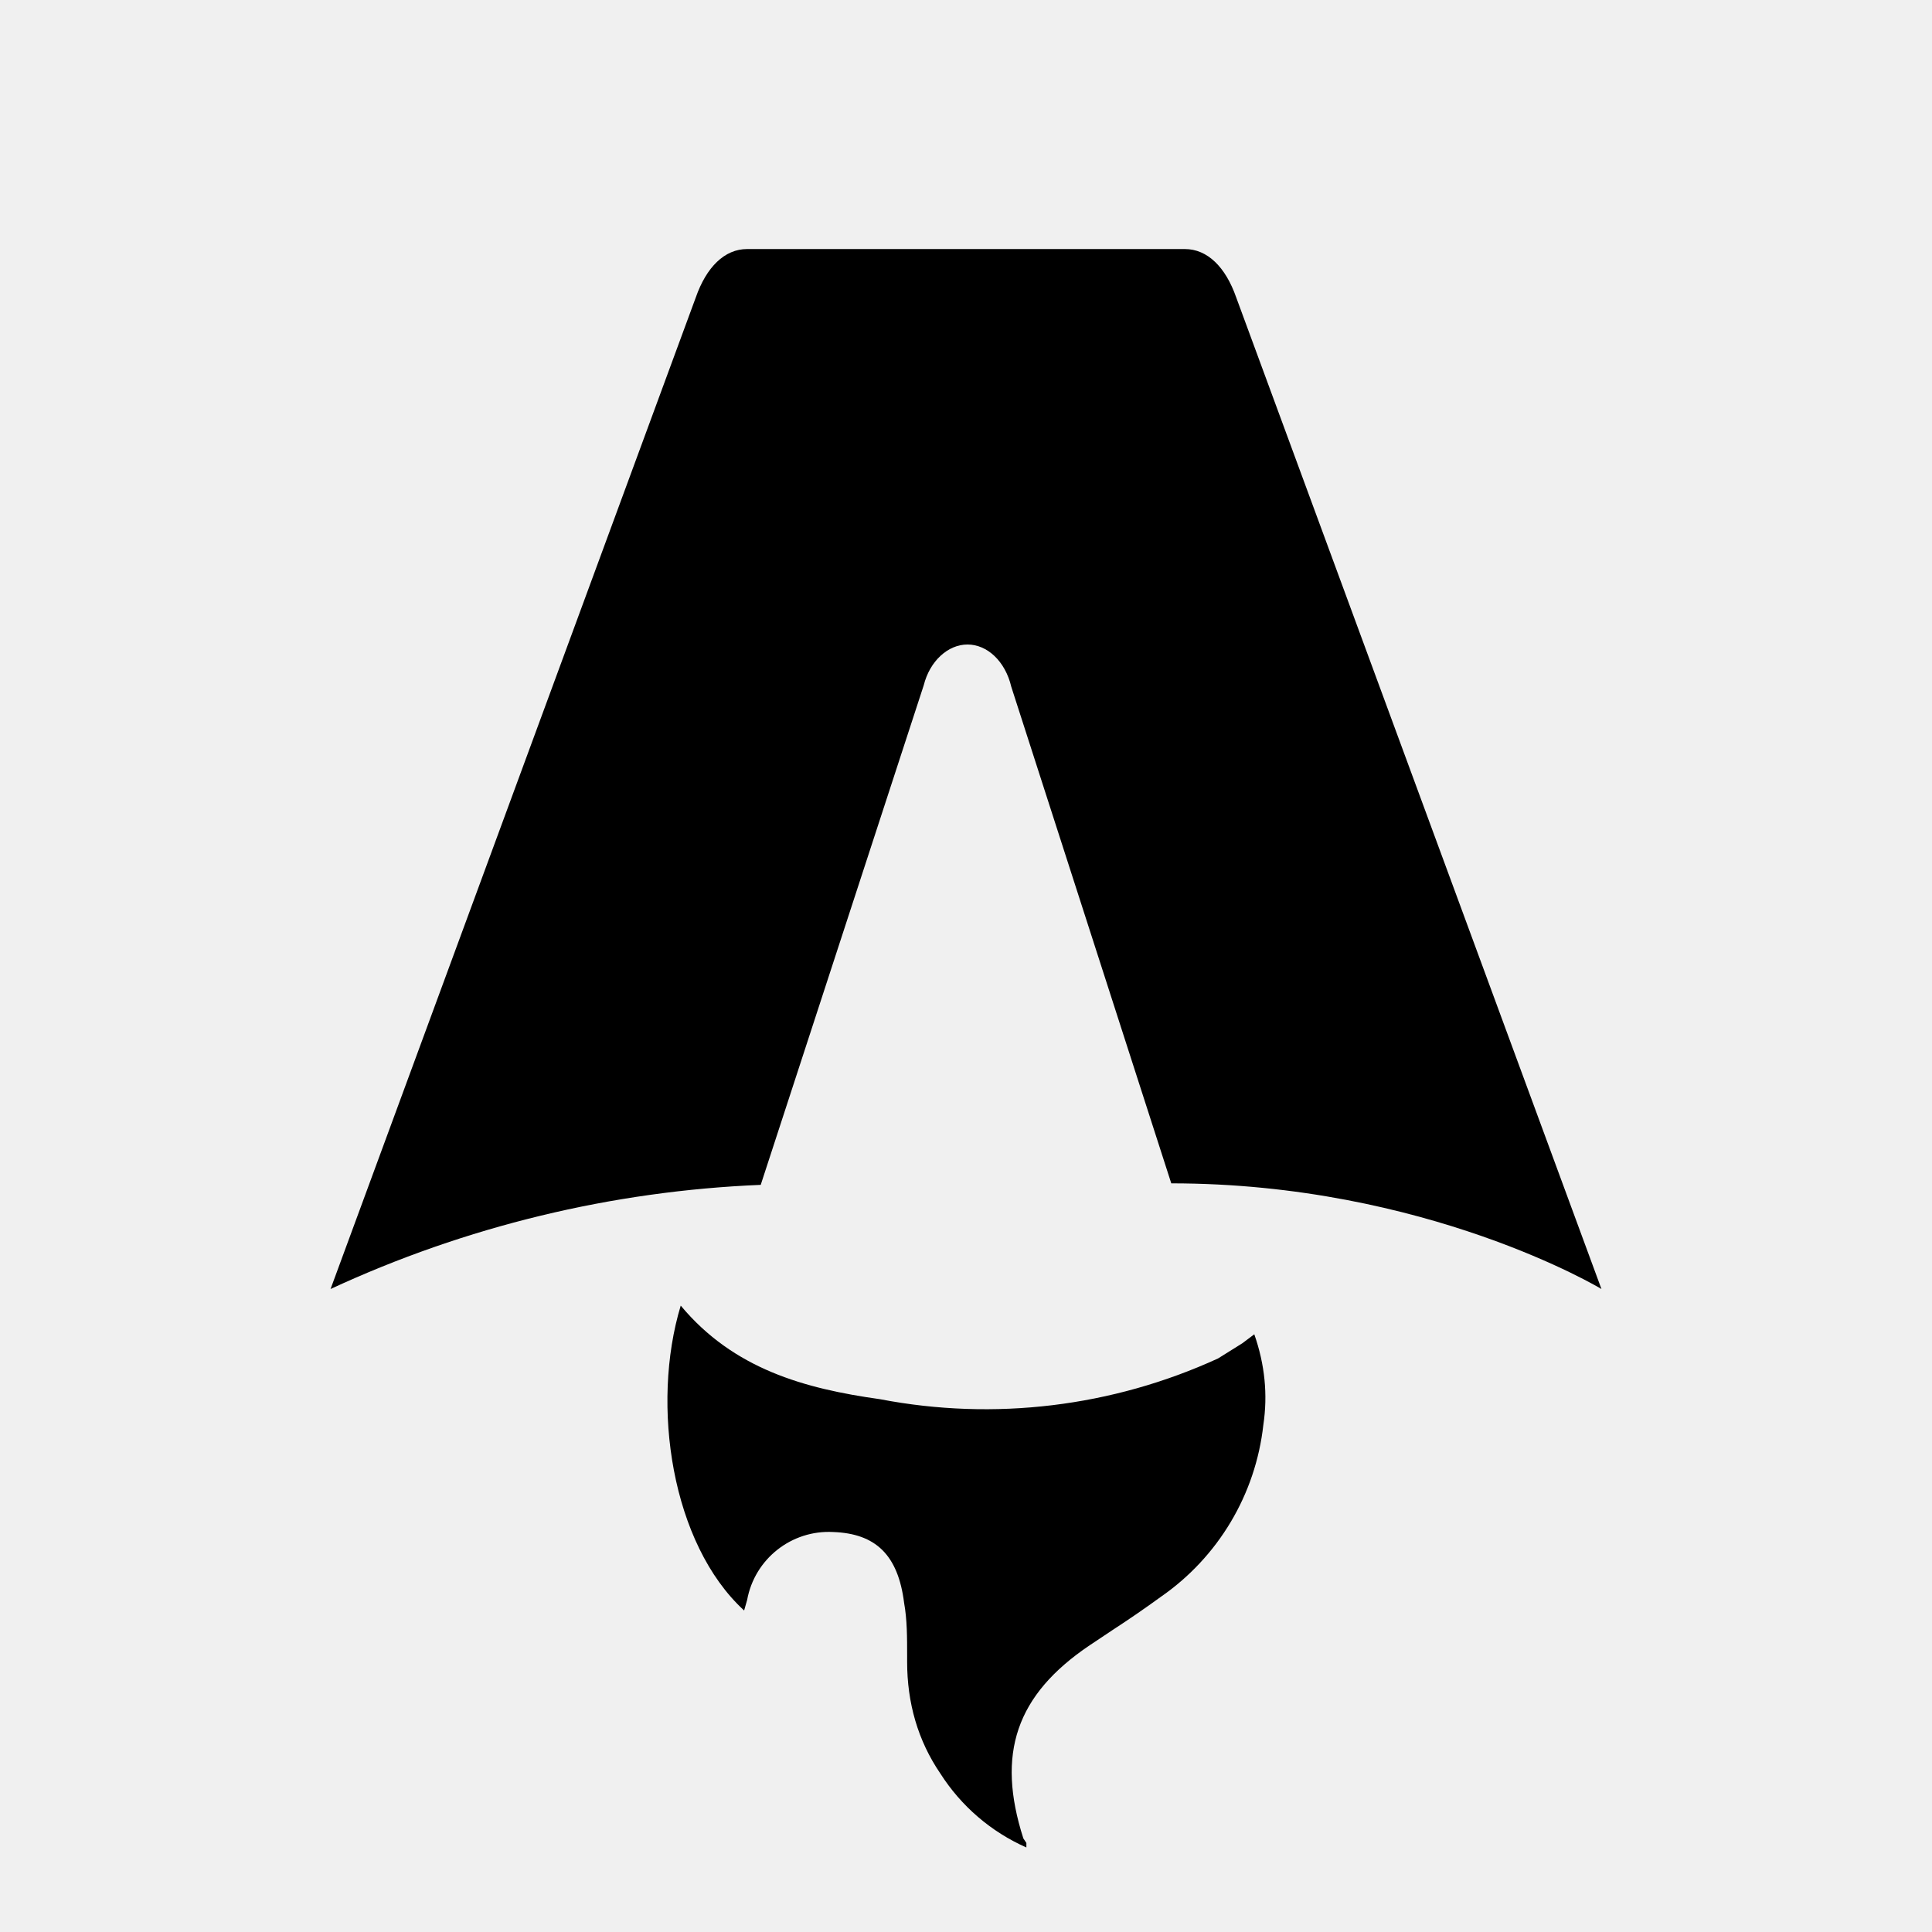
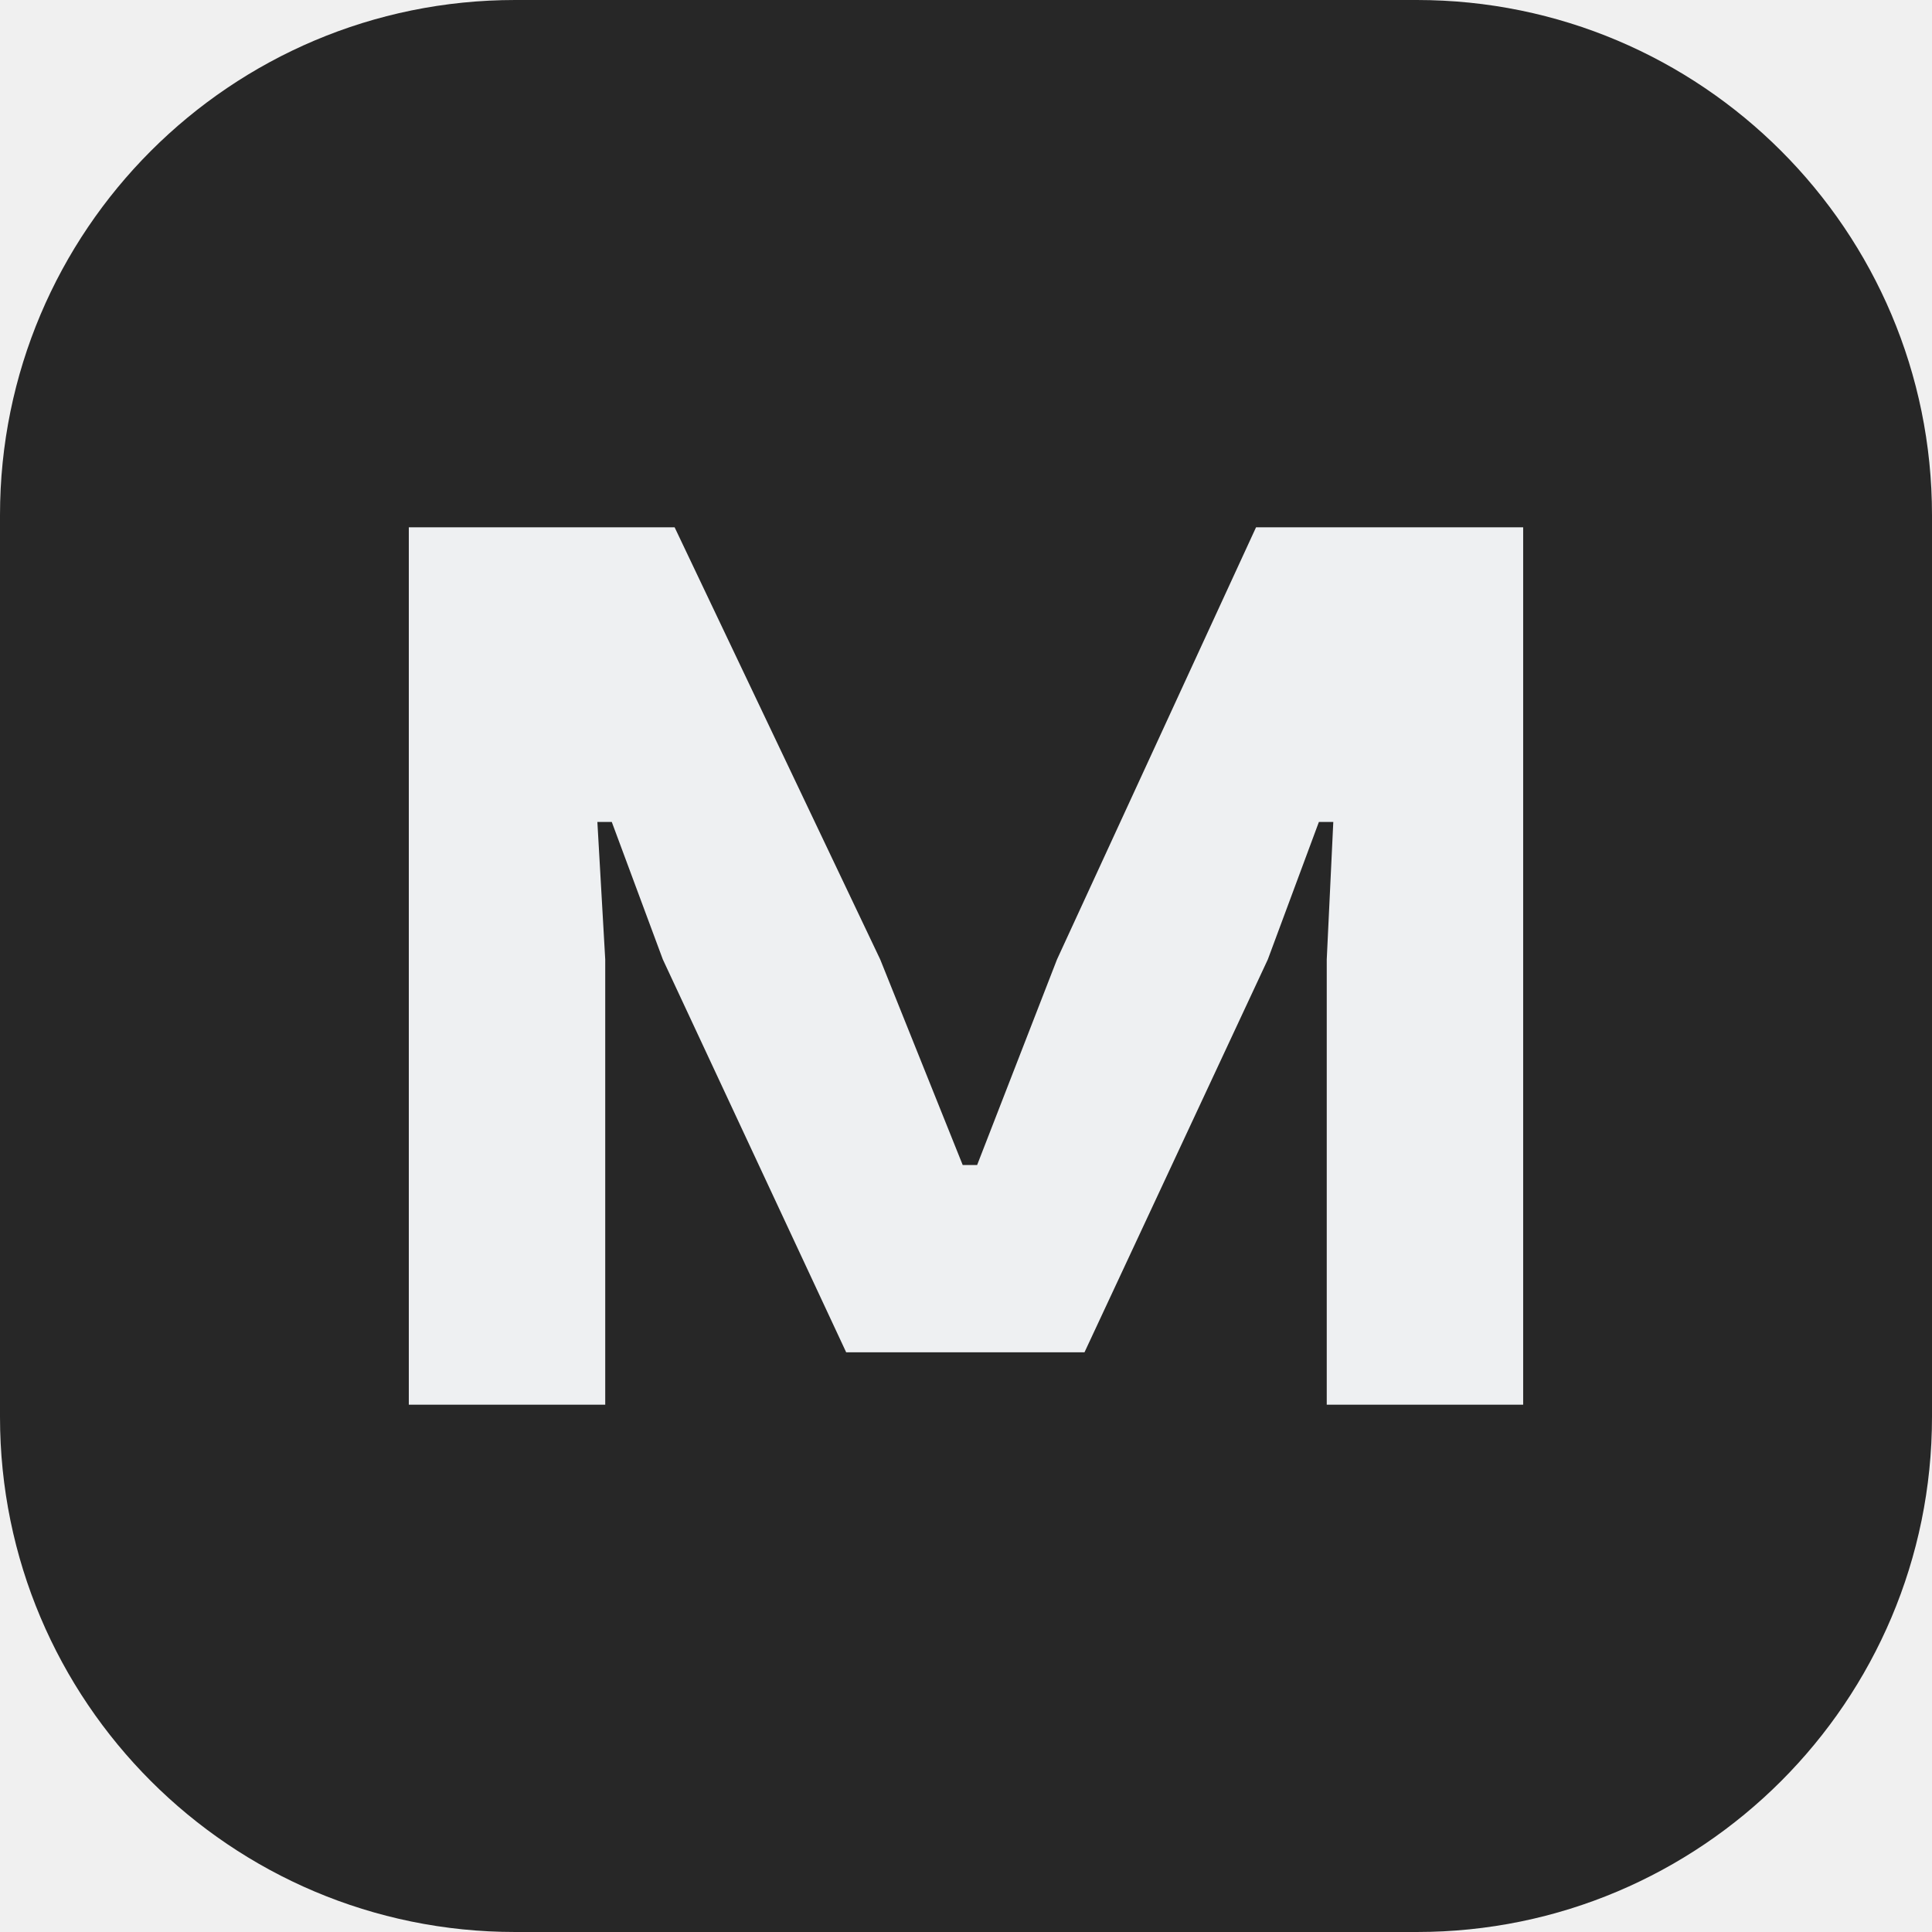
- <svg xmlns="http://www.w3.org/2000/svg" fill="none" viewBox="0 0 128 128">
-   <path d="M50.4 78.5a75.1 75.1 0 0 0-28.5 6.9l24.2-65.7c.7-2 1.9-3.2 3.4-3.2h29c1.5 0 2.7 1.2 3.4 3.2l24.2 65.7s-11.6-7-28.5-7L67 45.5c-.4-1.7-1.6-2.8-2.9-2.8-1.3 0-2.5 1.1-2.9 2.7L50.4 78.5Zm-1.1 28.2Zm-4.2-20.2c-2 6.6-.6 15.8 4.2 20.2a17.5 17.5 0 0 1 .2-.7 5.5 5.5 0 0 1 5.7-4.5c2.8.1 4.3 1.5 4.7 4.7.2 1.1.2 2.3.2 3.5v.4c0 2.7.7 5.2 2.2 7.4a13 13 0 0 0 5.7 4.9v-.3l-.2-.3c-1.8-5.6-.5-9.5 4.4-12.8l1.5-1a73 73 0 0 0 3.2-2.2 16 16 0 0 0 6.8-11.4c.3-2 .1-4-.6-6l-.8.6-1.6 1a37 37 0 0 1-22.4 2.7c-5-.7-9.7-2-13.2-6.2Z" />
-   <style>
-         path { fill: #000; }
-         @media (prefers-color-scheme: dark) {
-             path { fill: #FFF; }
-         }
-     </style>
+ <svg xmlns="http://www.w3.org/2000/svg" width="90" height="90" viewBox="0 0 90 90" fill="none">
+   <rect width="90" height="90" rx="24" fill="#272727" />
+   <path d="M28.194 65.435H19.044V24.565H31.427L41.004 44.695L44.847 54.272H45.518L49.239 44.695L58.511 24.565H70.955V65.435H61.805V44.695L62.11 38.29H61.439L59.06 44.695L50.52 62.995H39.418L30.878 44.695L28.499 38.29H27.828L28.194 44.695V65.435Z" fill="#EEF0F2" />
</svg>
